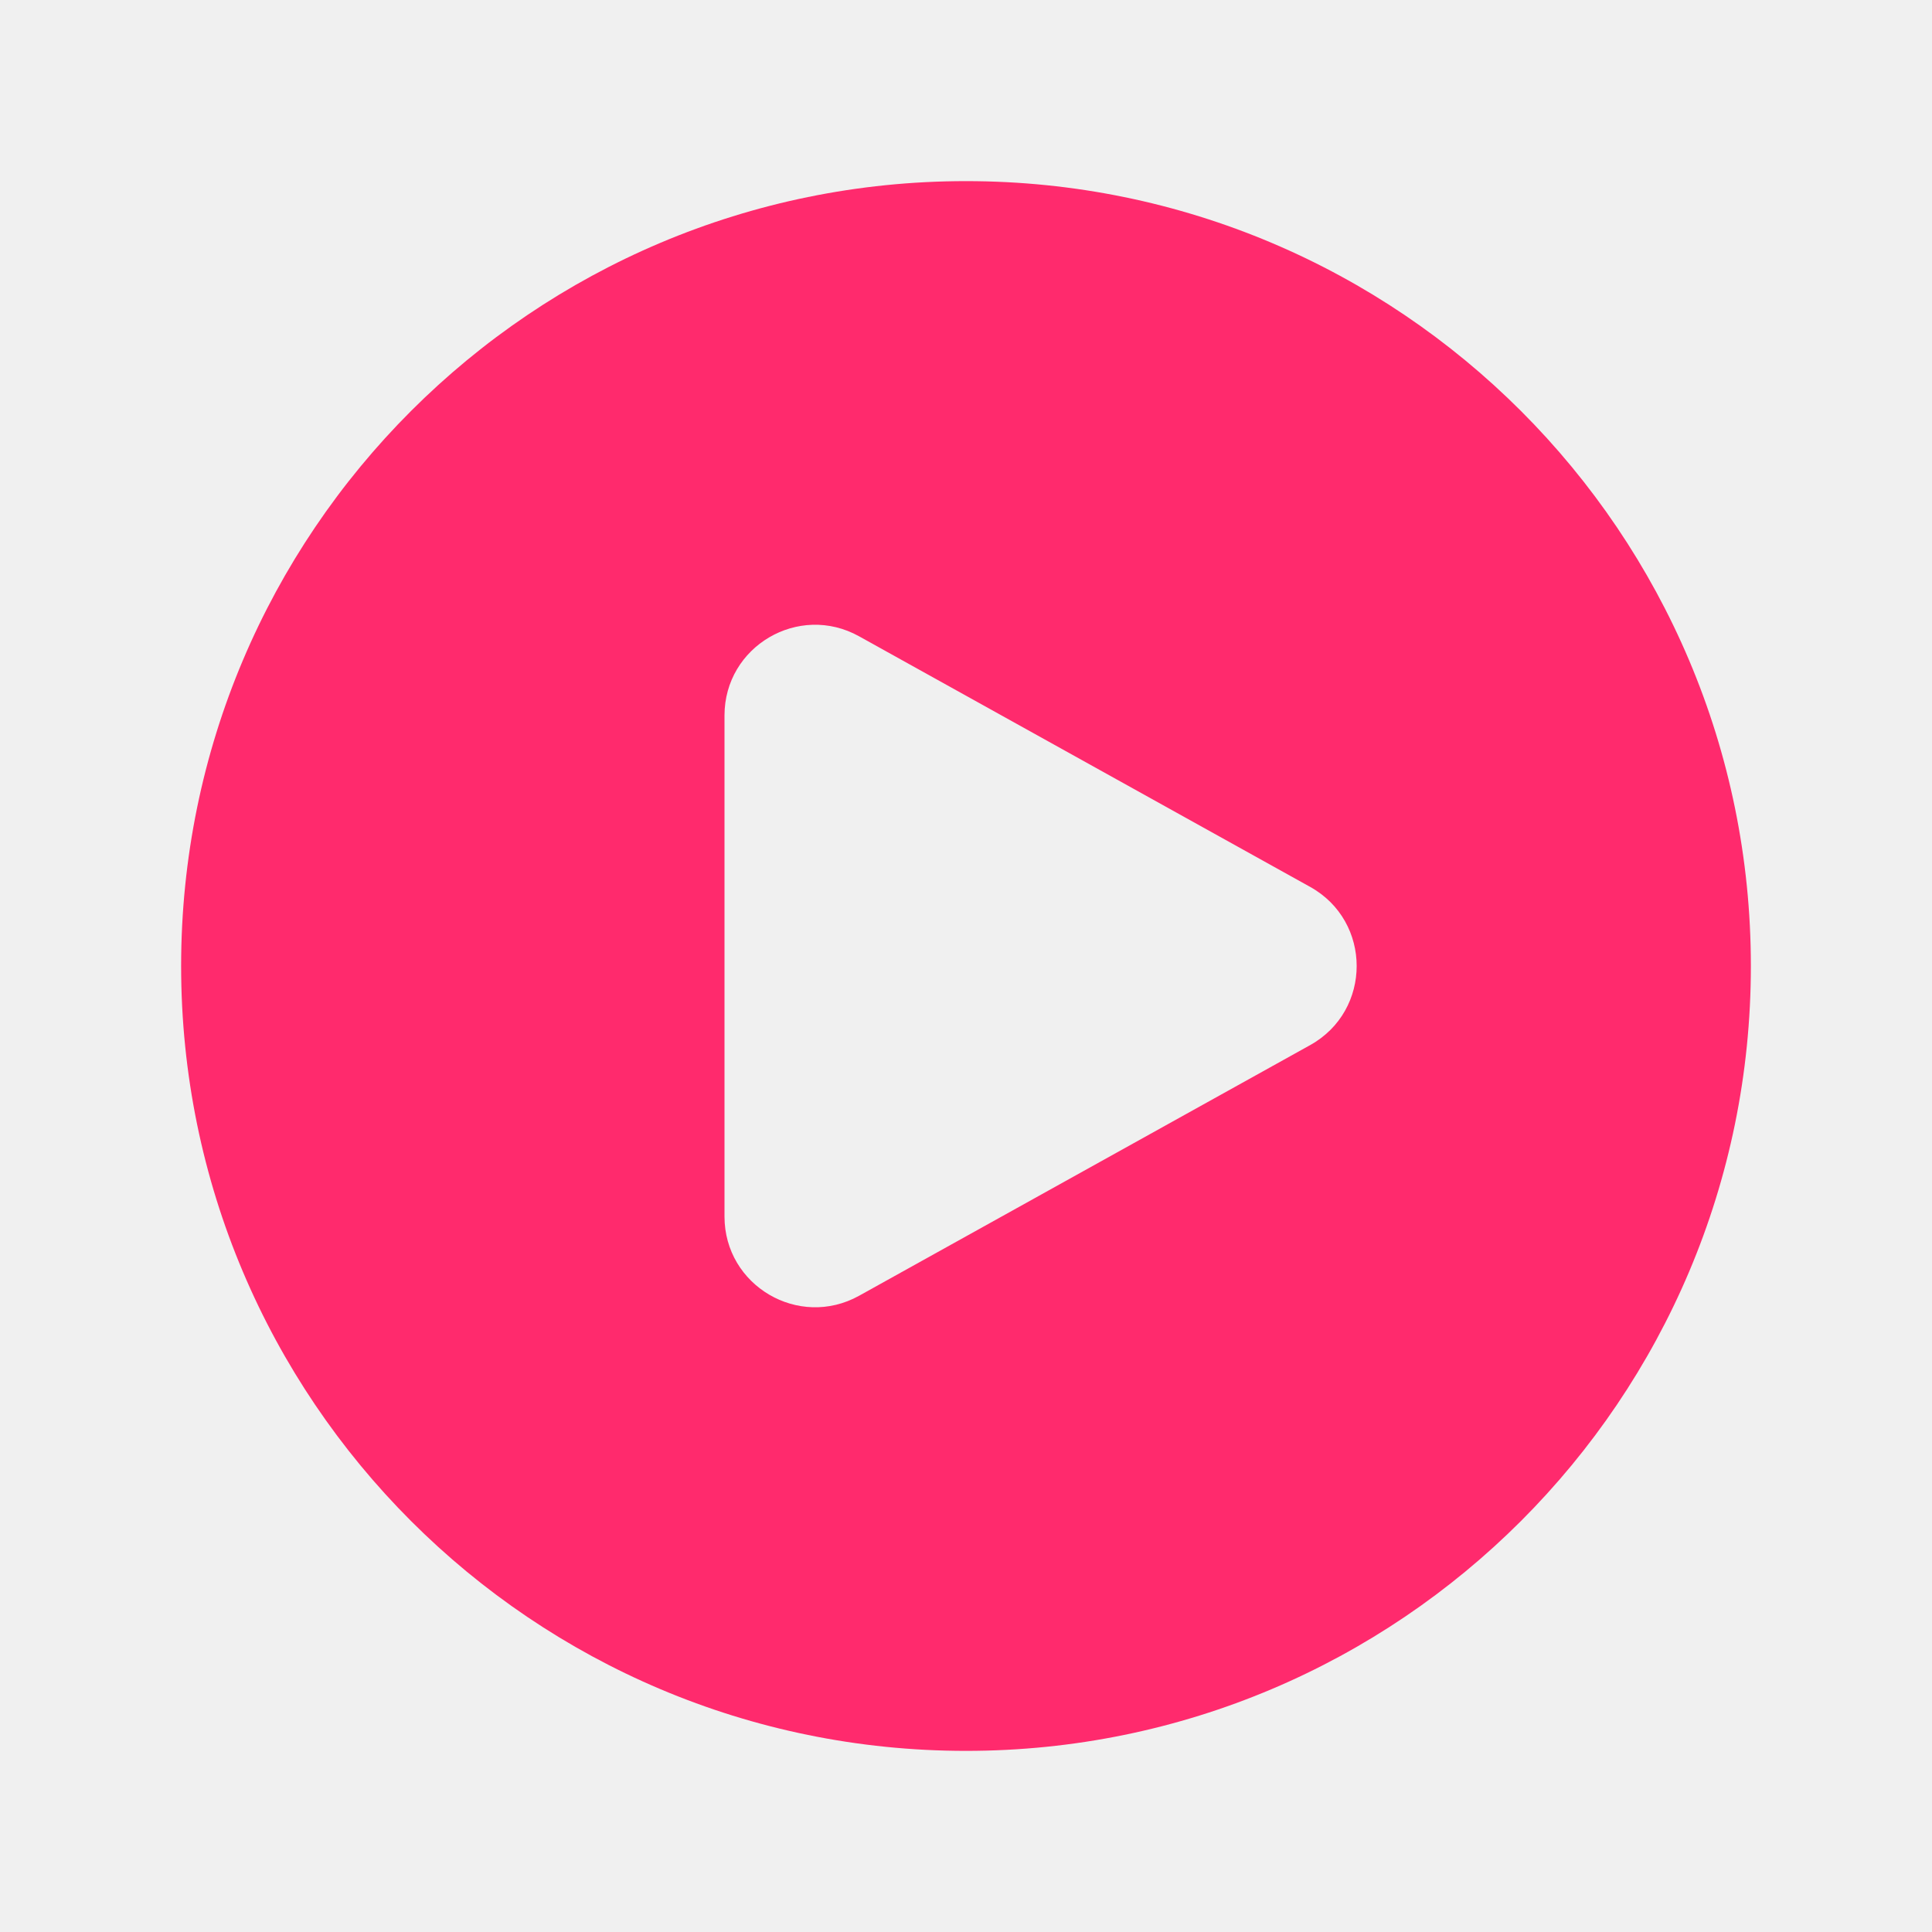
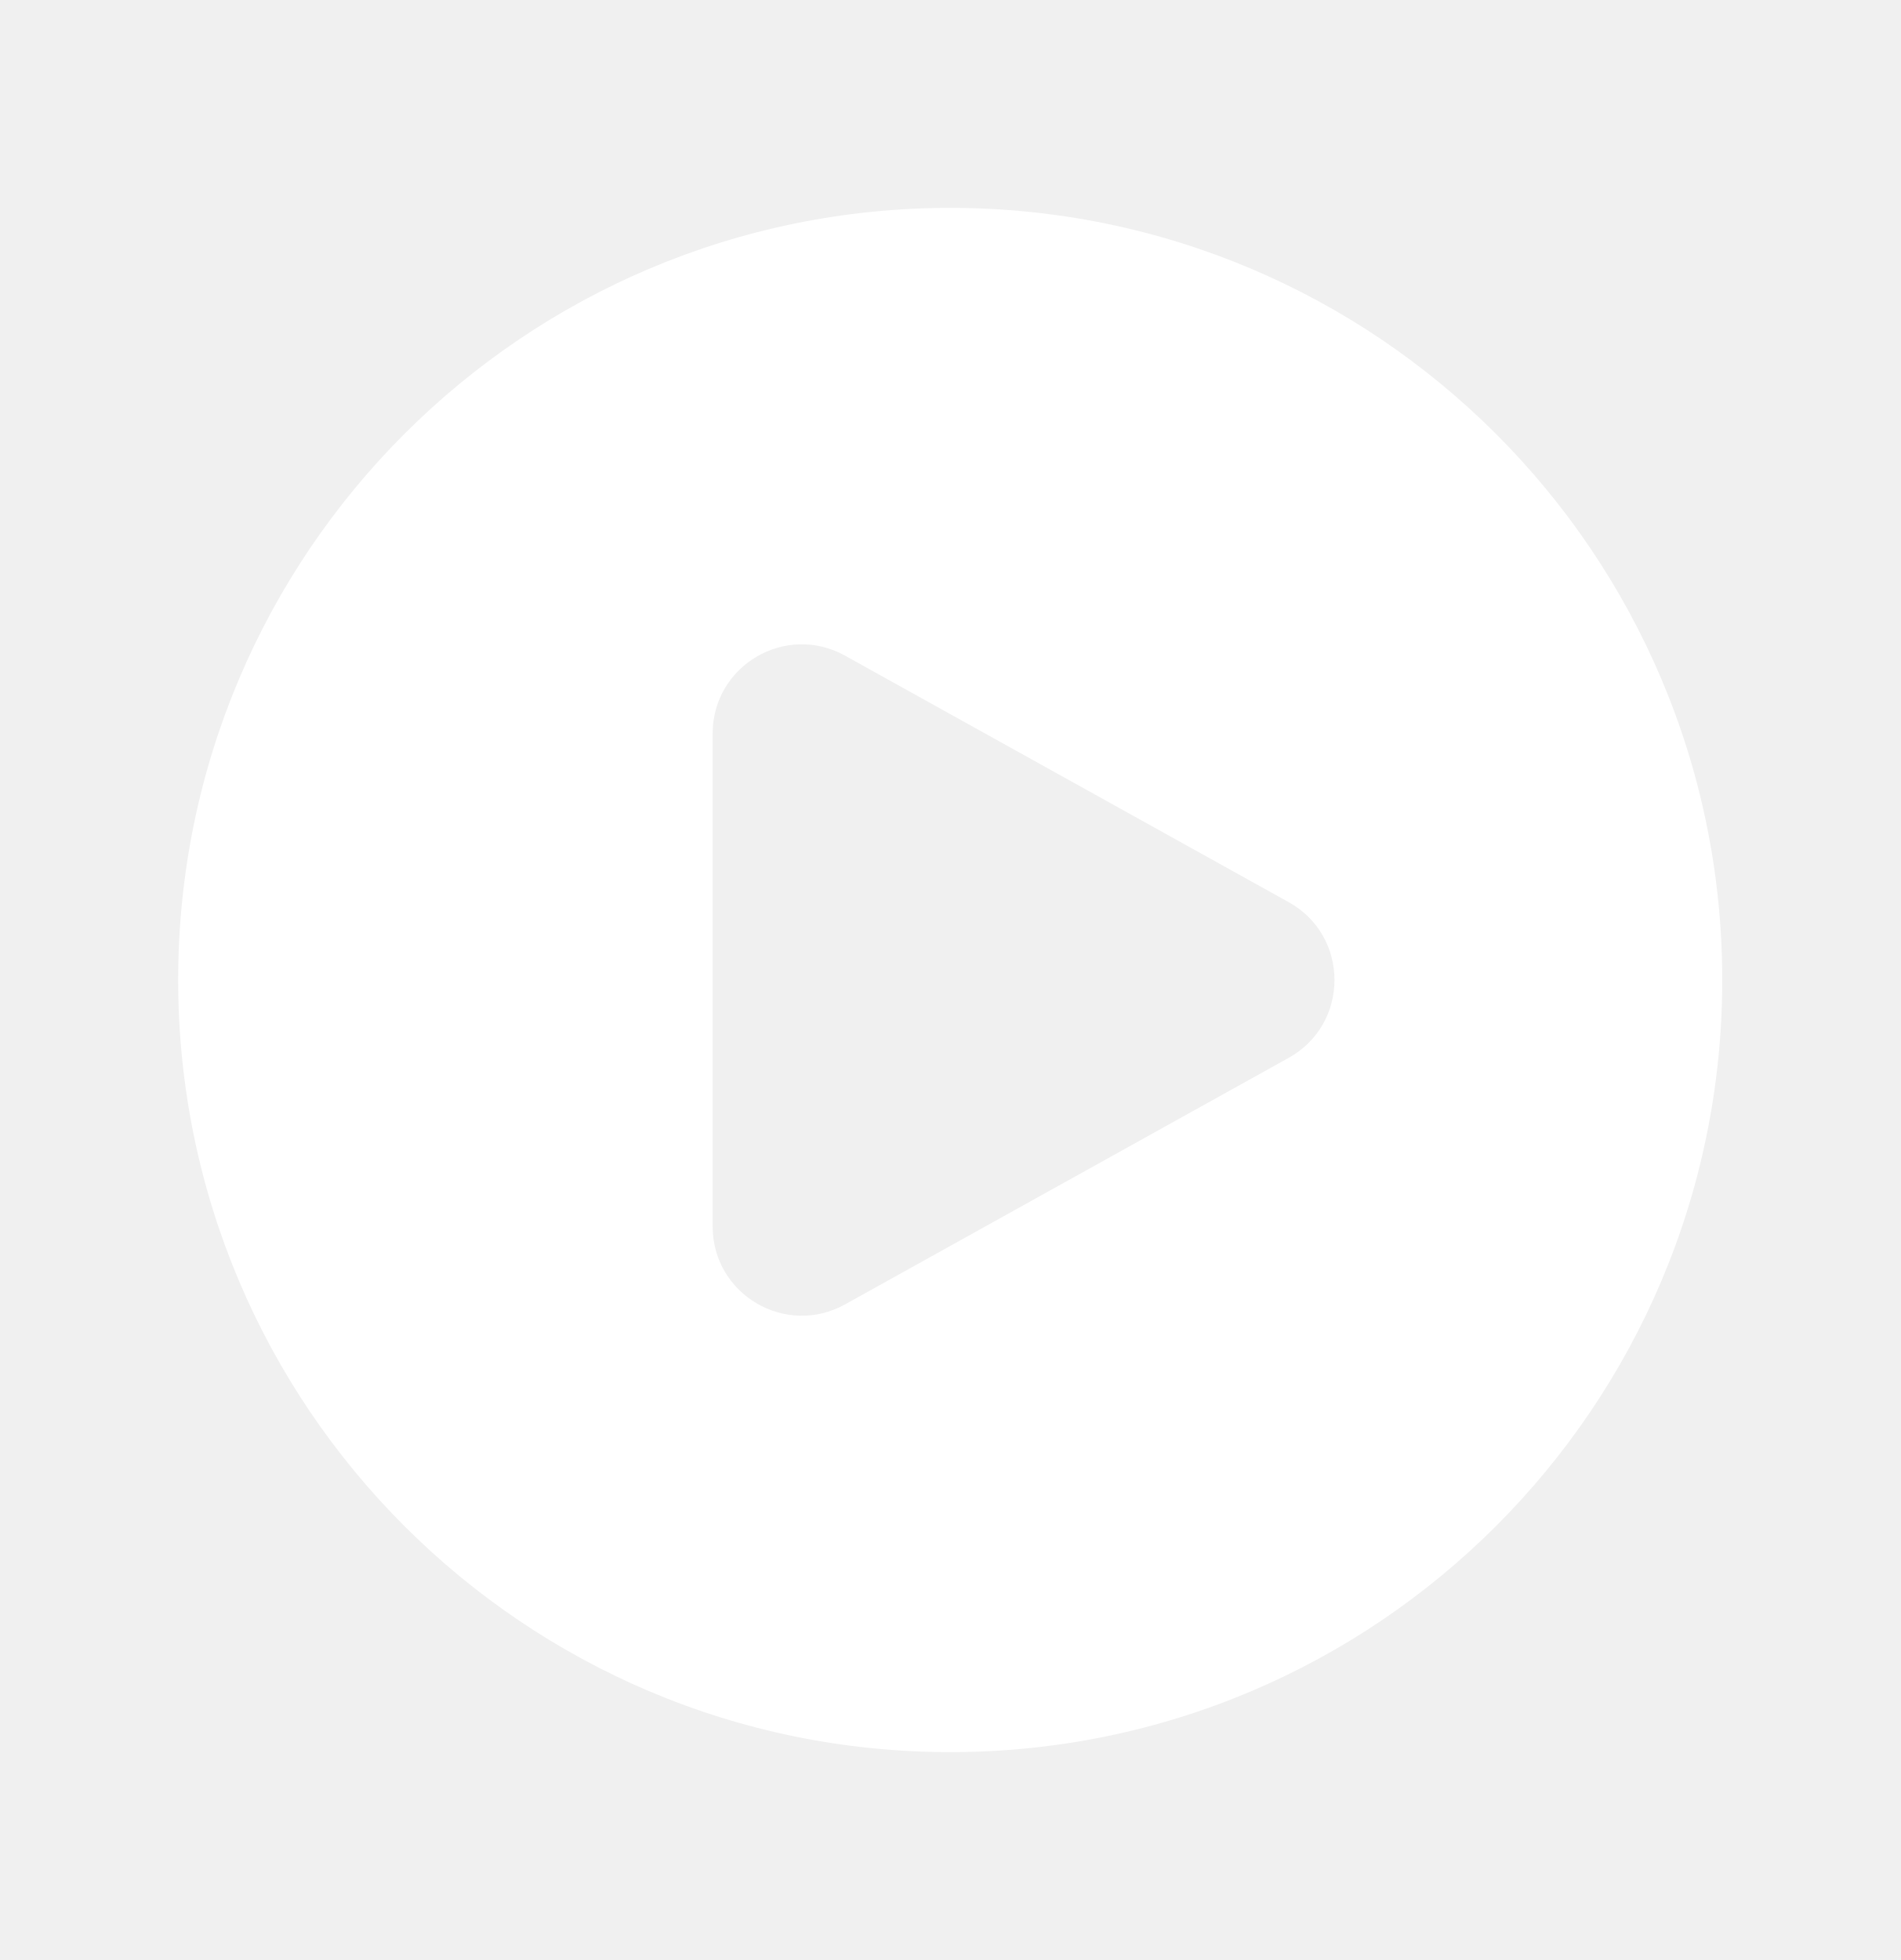
- <svg xmlns="http://www.w3.org/2000/svg" width="32" height="32" viewBox="0 0 32 32" fill="none">
-   <path fill-rule="evenodd" clip-rule="evenodd" d="M3 16C3 8.82 8.82 3 16 3C23.18 3 29 8.82 29 16C29 23.18 23.18 29 16 29C8.82 29 3 23.18 3 16ZM21.699 14.689C22.728 15.26 22.728 16.74 21.699 17.311L14.229 21.462C13.229 22.017 12 21.294 12 20.15V11.85C12 10.706 13.229 9.983 14.229 10.539L21.699 14.689Z" fill="#FF2A6D" />
+ <svg xmlns="http://www.w3.org/2000/svg" width="32" height="33" viewBox="0 0 32 33" fill="none">
+   <path fill-rule="evenodd" clip-rule="evenodd" d="M3 16.5C3 9.32 8.82 3.5 16 3.5C23.18 3.5 29 9.32 29 16.5C29 23.68 23.18 29.5 16 29.5C8.82 29.5 3 23.68 3 16.5ZM21.699 15.189C22.728 15.76 22.728 17.24 21.699 17.811L14.229 21.962C13.229 22.517 12 21.794 12 20.65V12.35C12 11.206 13.229 10.483 14.229 11.039L21.699 15.189Z" fill="white" />
</svg>
